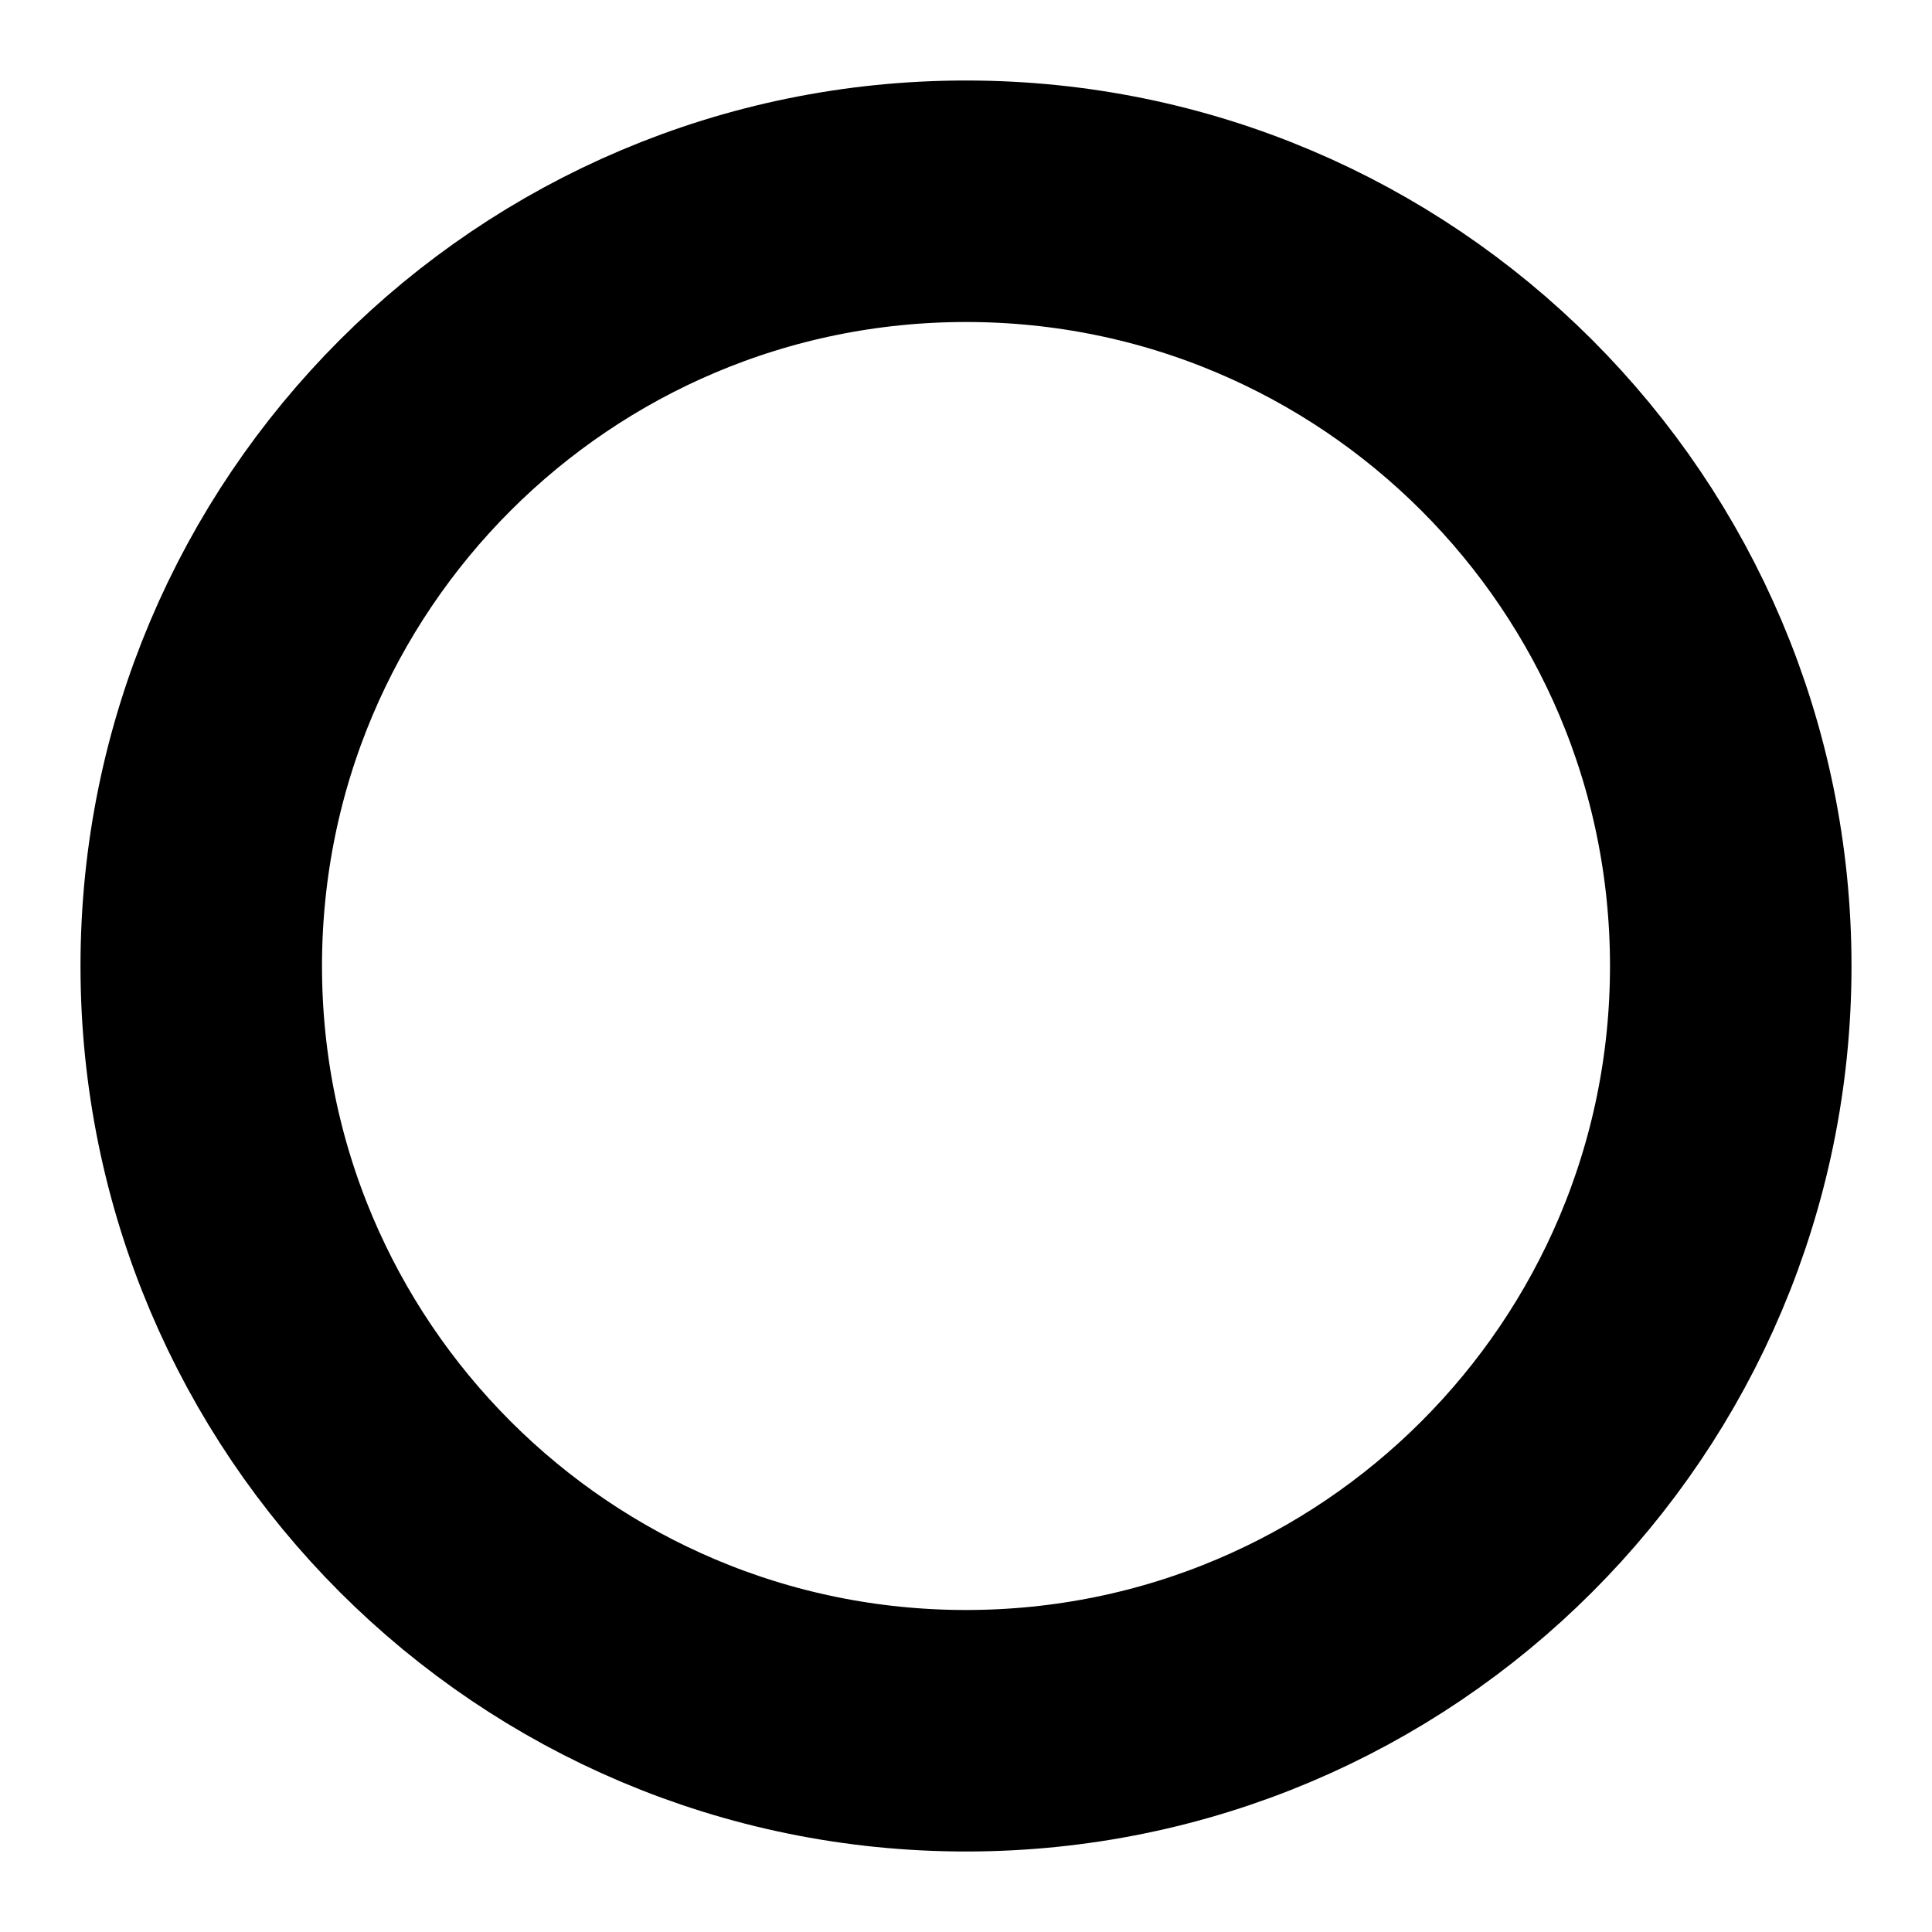
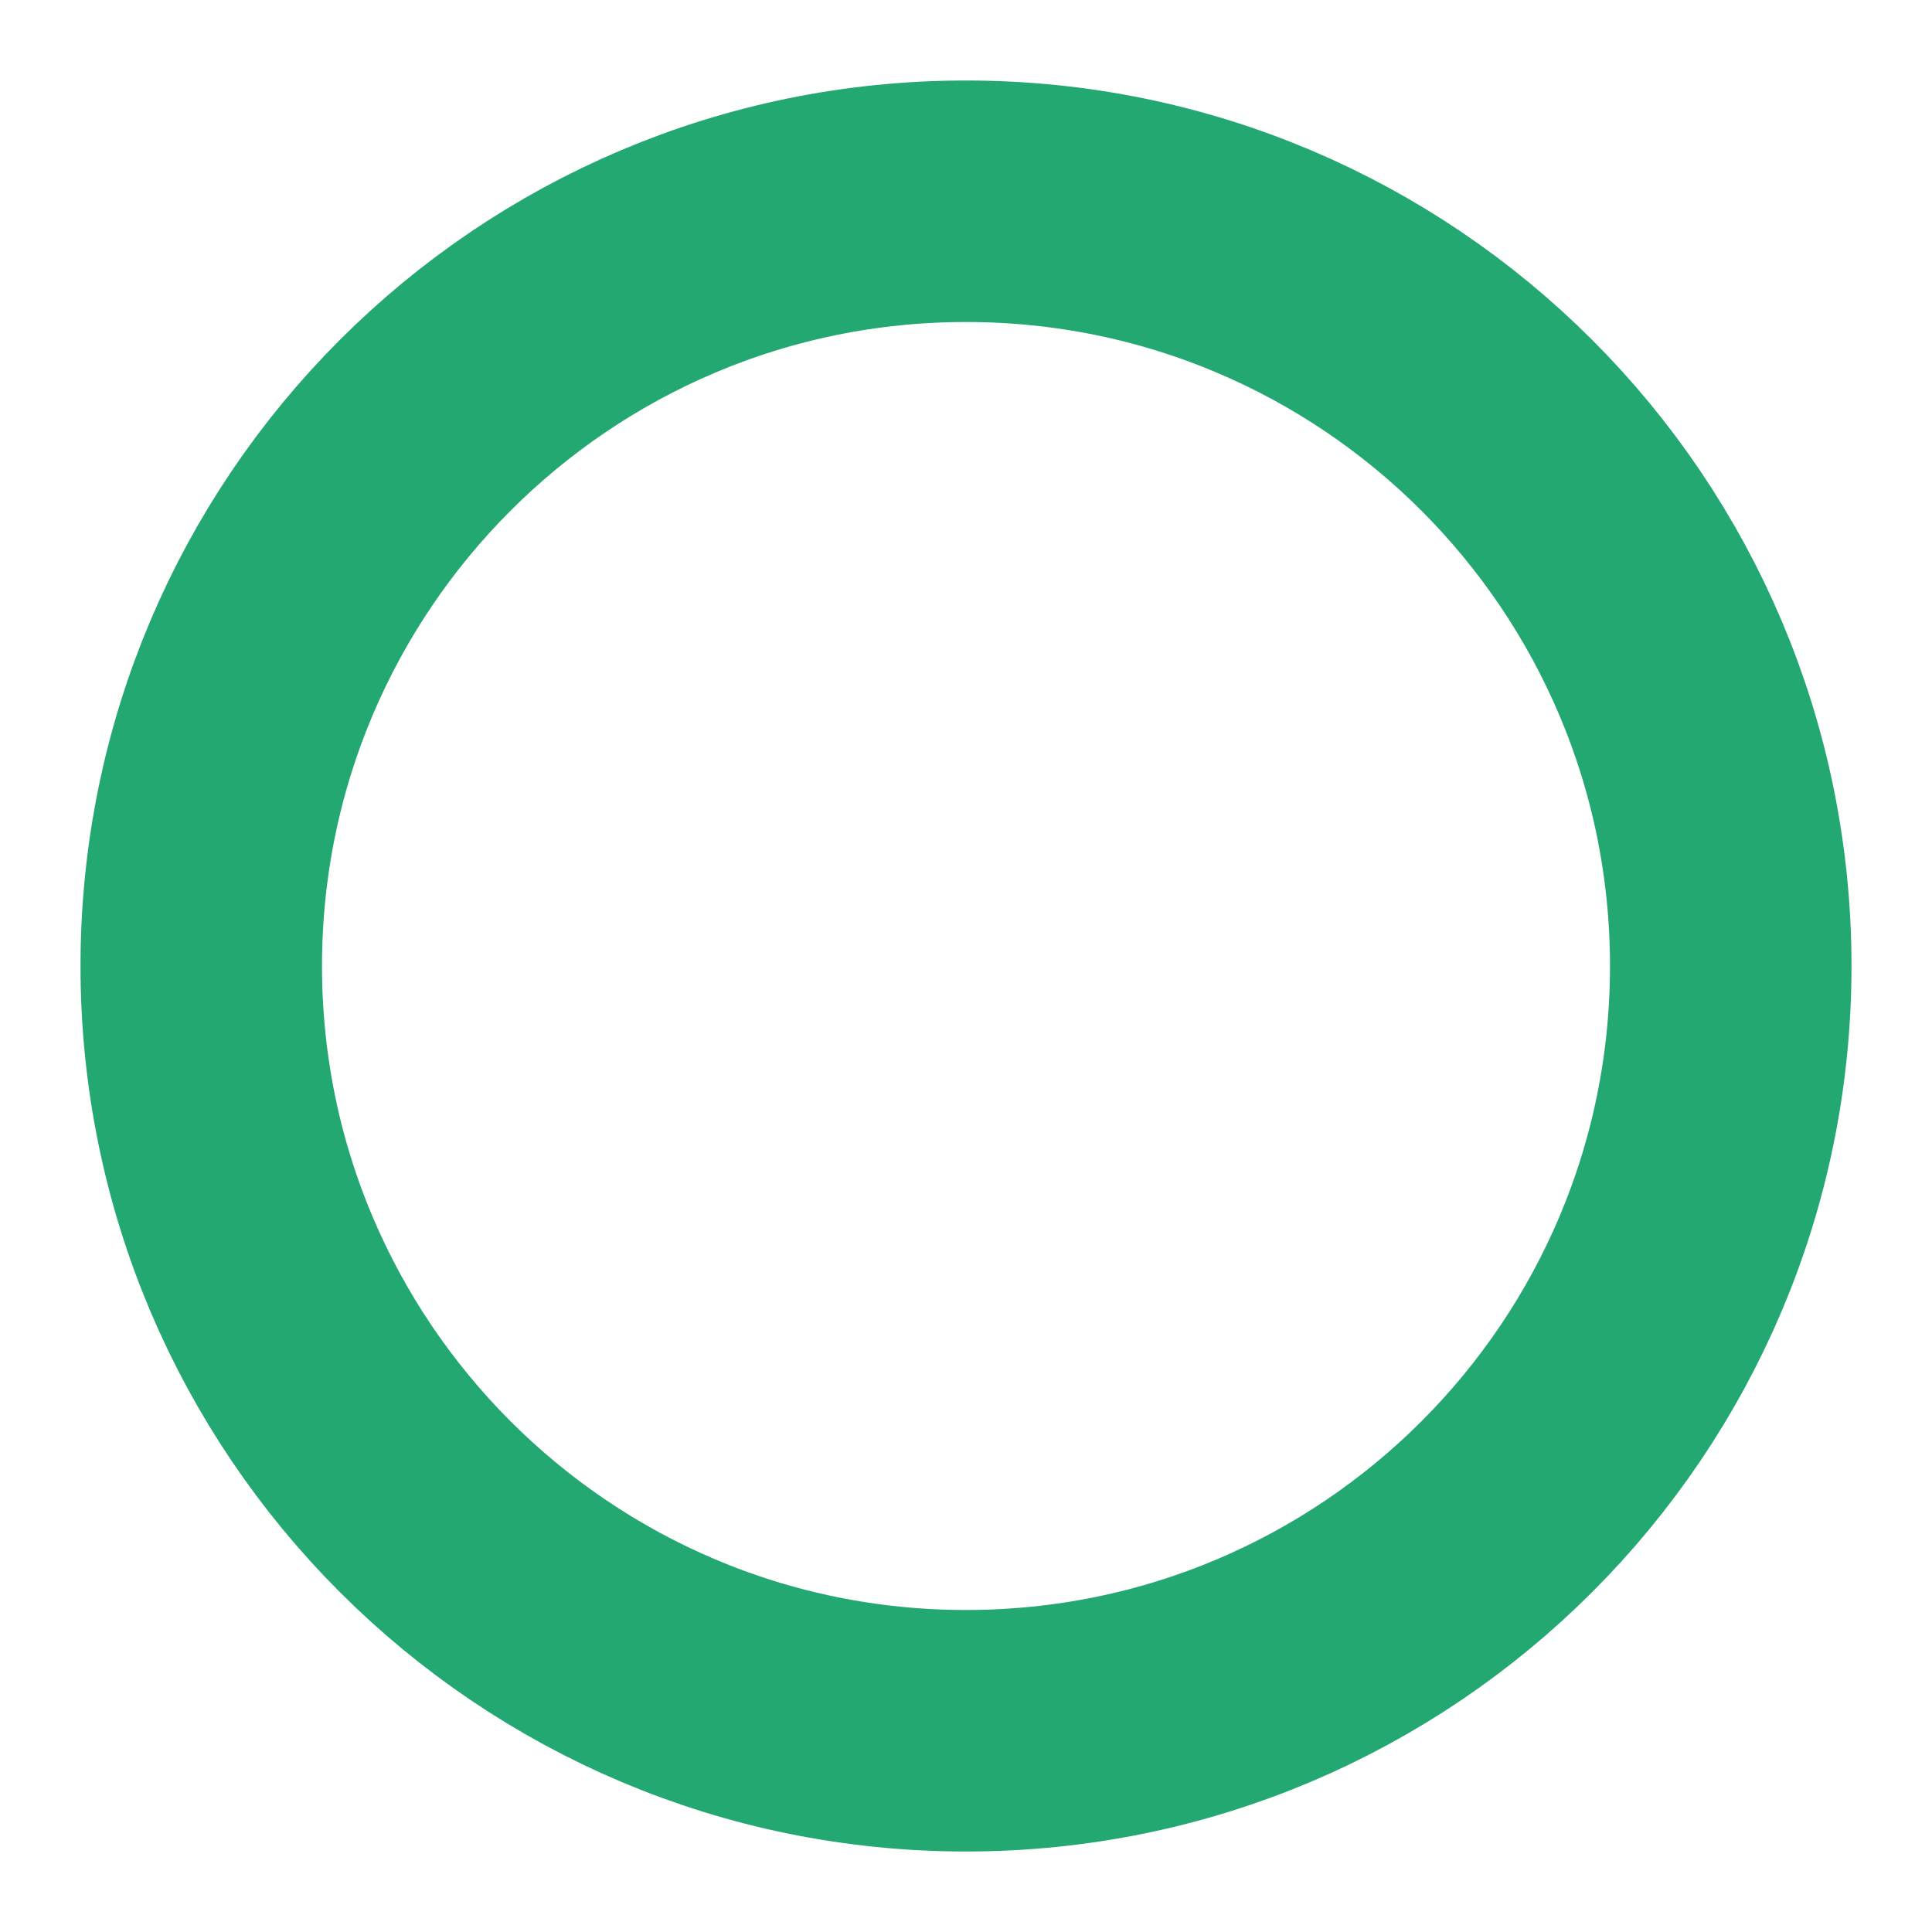
- <svg xmlns="http://www.w3.org/2000/svg" width="24" height="24" stroke="#000" viewBox="0 0 24 24">
+ <svg xmlns="http://www.w3.org/2000/svg" width="24" height="24" stroke="#22a870" viewBox="0 0 24 24">
  <style>.spinner_V8m1{transform-origin:center;animation:spinner_zKoa 2s linear infinite}.spinner_V8m1 circle{stroke-linecap:round;animation:spinner_YpZS 1.5s ease-in-out infinite}@keyframes spinner_zKoa{100%{transform:rotate(360deg)}}@keyframes spinner_YpZS{0%{stroke-dasharray:0 150;stroke-dashoffset:0}47.5%{stroke-dasharray:42 150;stroke-dashoffset:-16}95%,100%{stroke-dasharray:42 150;stroke-dashoffset:-59}}</style>
  <g class="spinner_V8m1">
    <circle cx="12" cy="12" r="9.5" fill="none" stroke-width="3" />
  </g>
</svg>
